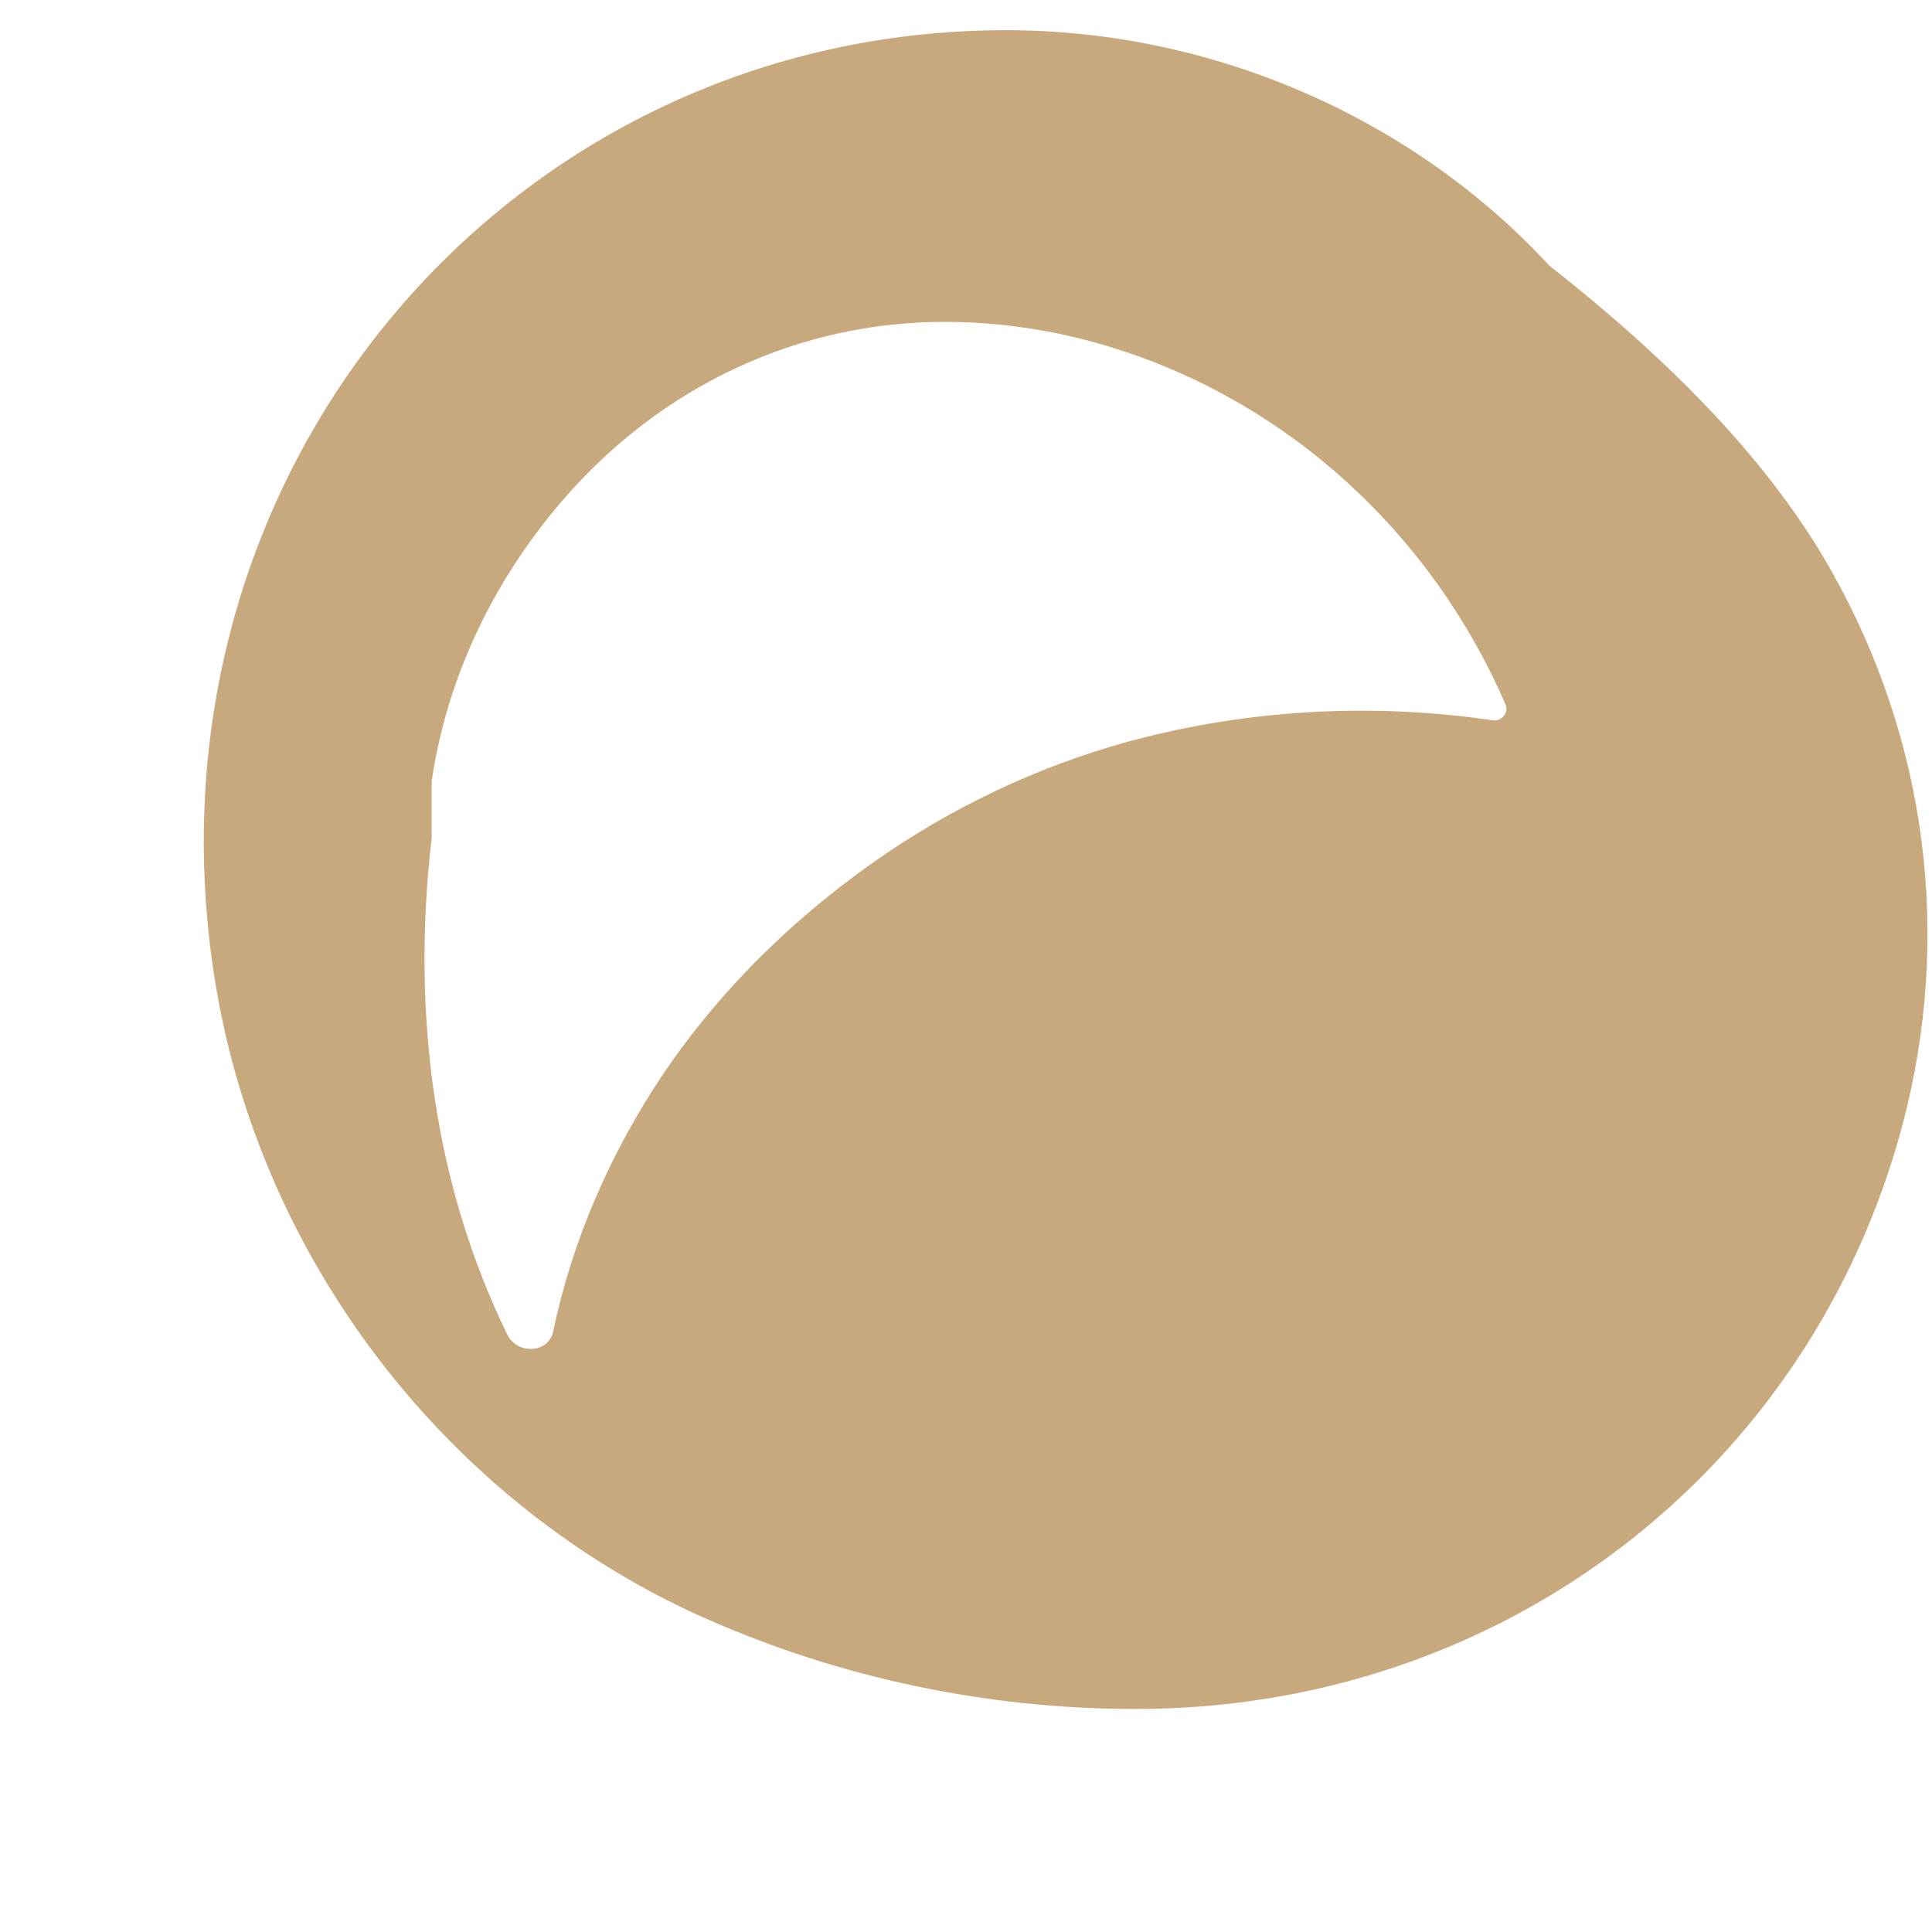
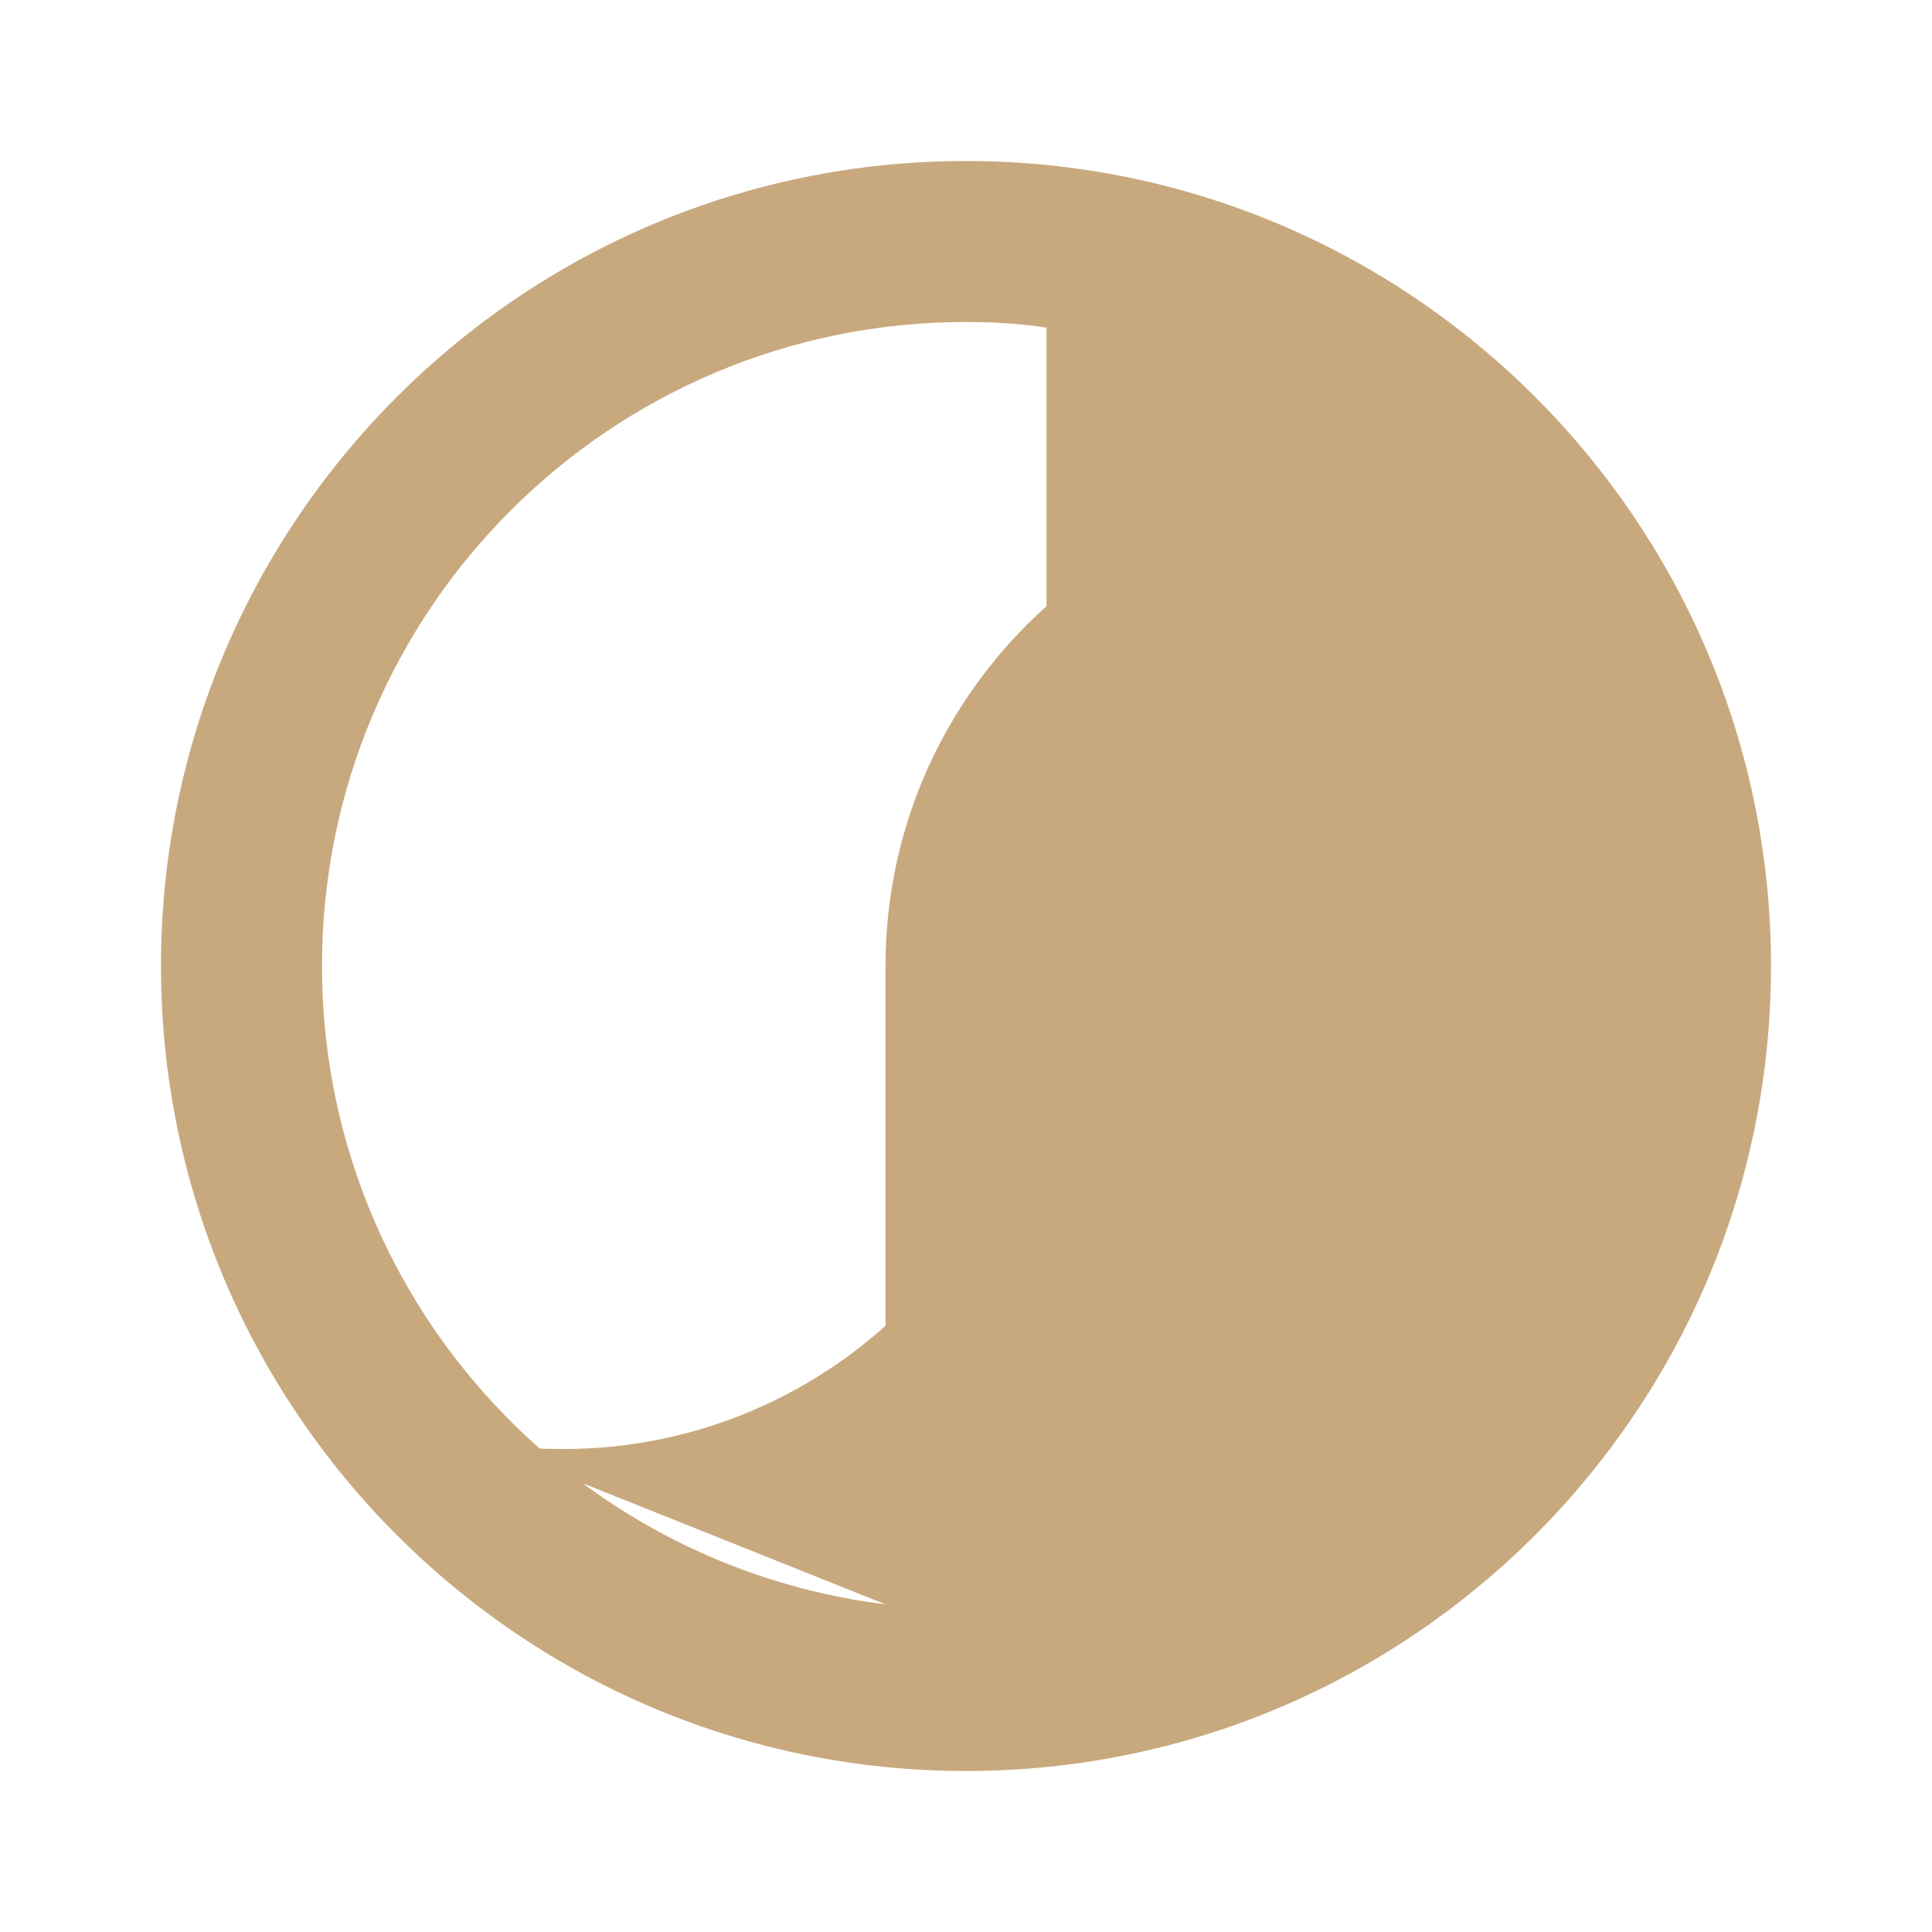
- <svg xmlns="http://www.w3.org/2000/svg" viewBox="0 0 512 512">
-   <path fill="#C8A97E" d="M410.6 70.4C374.9 31.7 322 8 266.6 8 136.6 8 36.4 122.9 56.6 257.5c11.5 76.5 62.7 141.5 130.6 171.5 35.1 15.5 73.9 23.9 113.8 23.9 97 0 178.6-63 203.1-154.5 13.5-50.6 6.3-102.6-18.7-147-16-28.4-41.5-54.8-74.8-81zM114.4 207c4-27.1 16-52.6 34.5-74.2 26.5-30.8 63-47.5 101.4-47.5 15.3 0 30.7 2.4 45.7 7.2 46.2 14.7 83.5 49.3 103 94.2.9 2.2-1.1 4.5-3.3 4.2-30.6-4.5-62-3.1-92.4 4.5-23.9 6-47.1 16.4-67.9 30.4-23.4 15.8-43.9 35.6-59.5 58.6-14 20.8-24.2 44.1-29.3 68.4-1.2 5.9-9.5 6.3-12.2.8-19.1-39.2-25.5-84.3-20-131.6z" />
+ <svg xmlns="http://www.w3.org/2000/svg" viewBox="0 0 24 24">
+   <path fill="#C8A97E" d="M12 2C6.48 2 2 6.48 2 12s4.48 10 10 10 10-4.48 10-10S17.52 2 12 2zm-1 17.93c-3.95-.49-7-3.85-7-7.93 0-4.42 3.58-8 8-8 .34 0 .67.02 1 .07V12c0 3.31-2.69 6-6 6-.34 0-.67-.02-1-.07z" />
+   <path fill="#C8A97E" d="M13 4.07c3.95.49 7 3.85 7 7.93 0 4.42-3.58 8-8 8-.34 0-.67-.02-1-.07V12c0-3.31 2.69-6 6-6 .34 0 .67.02 1 .07z" />
</svg>
